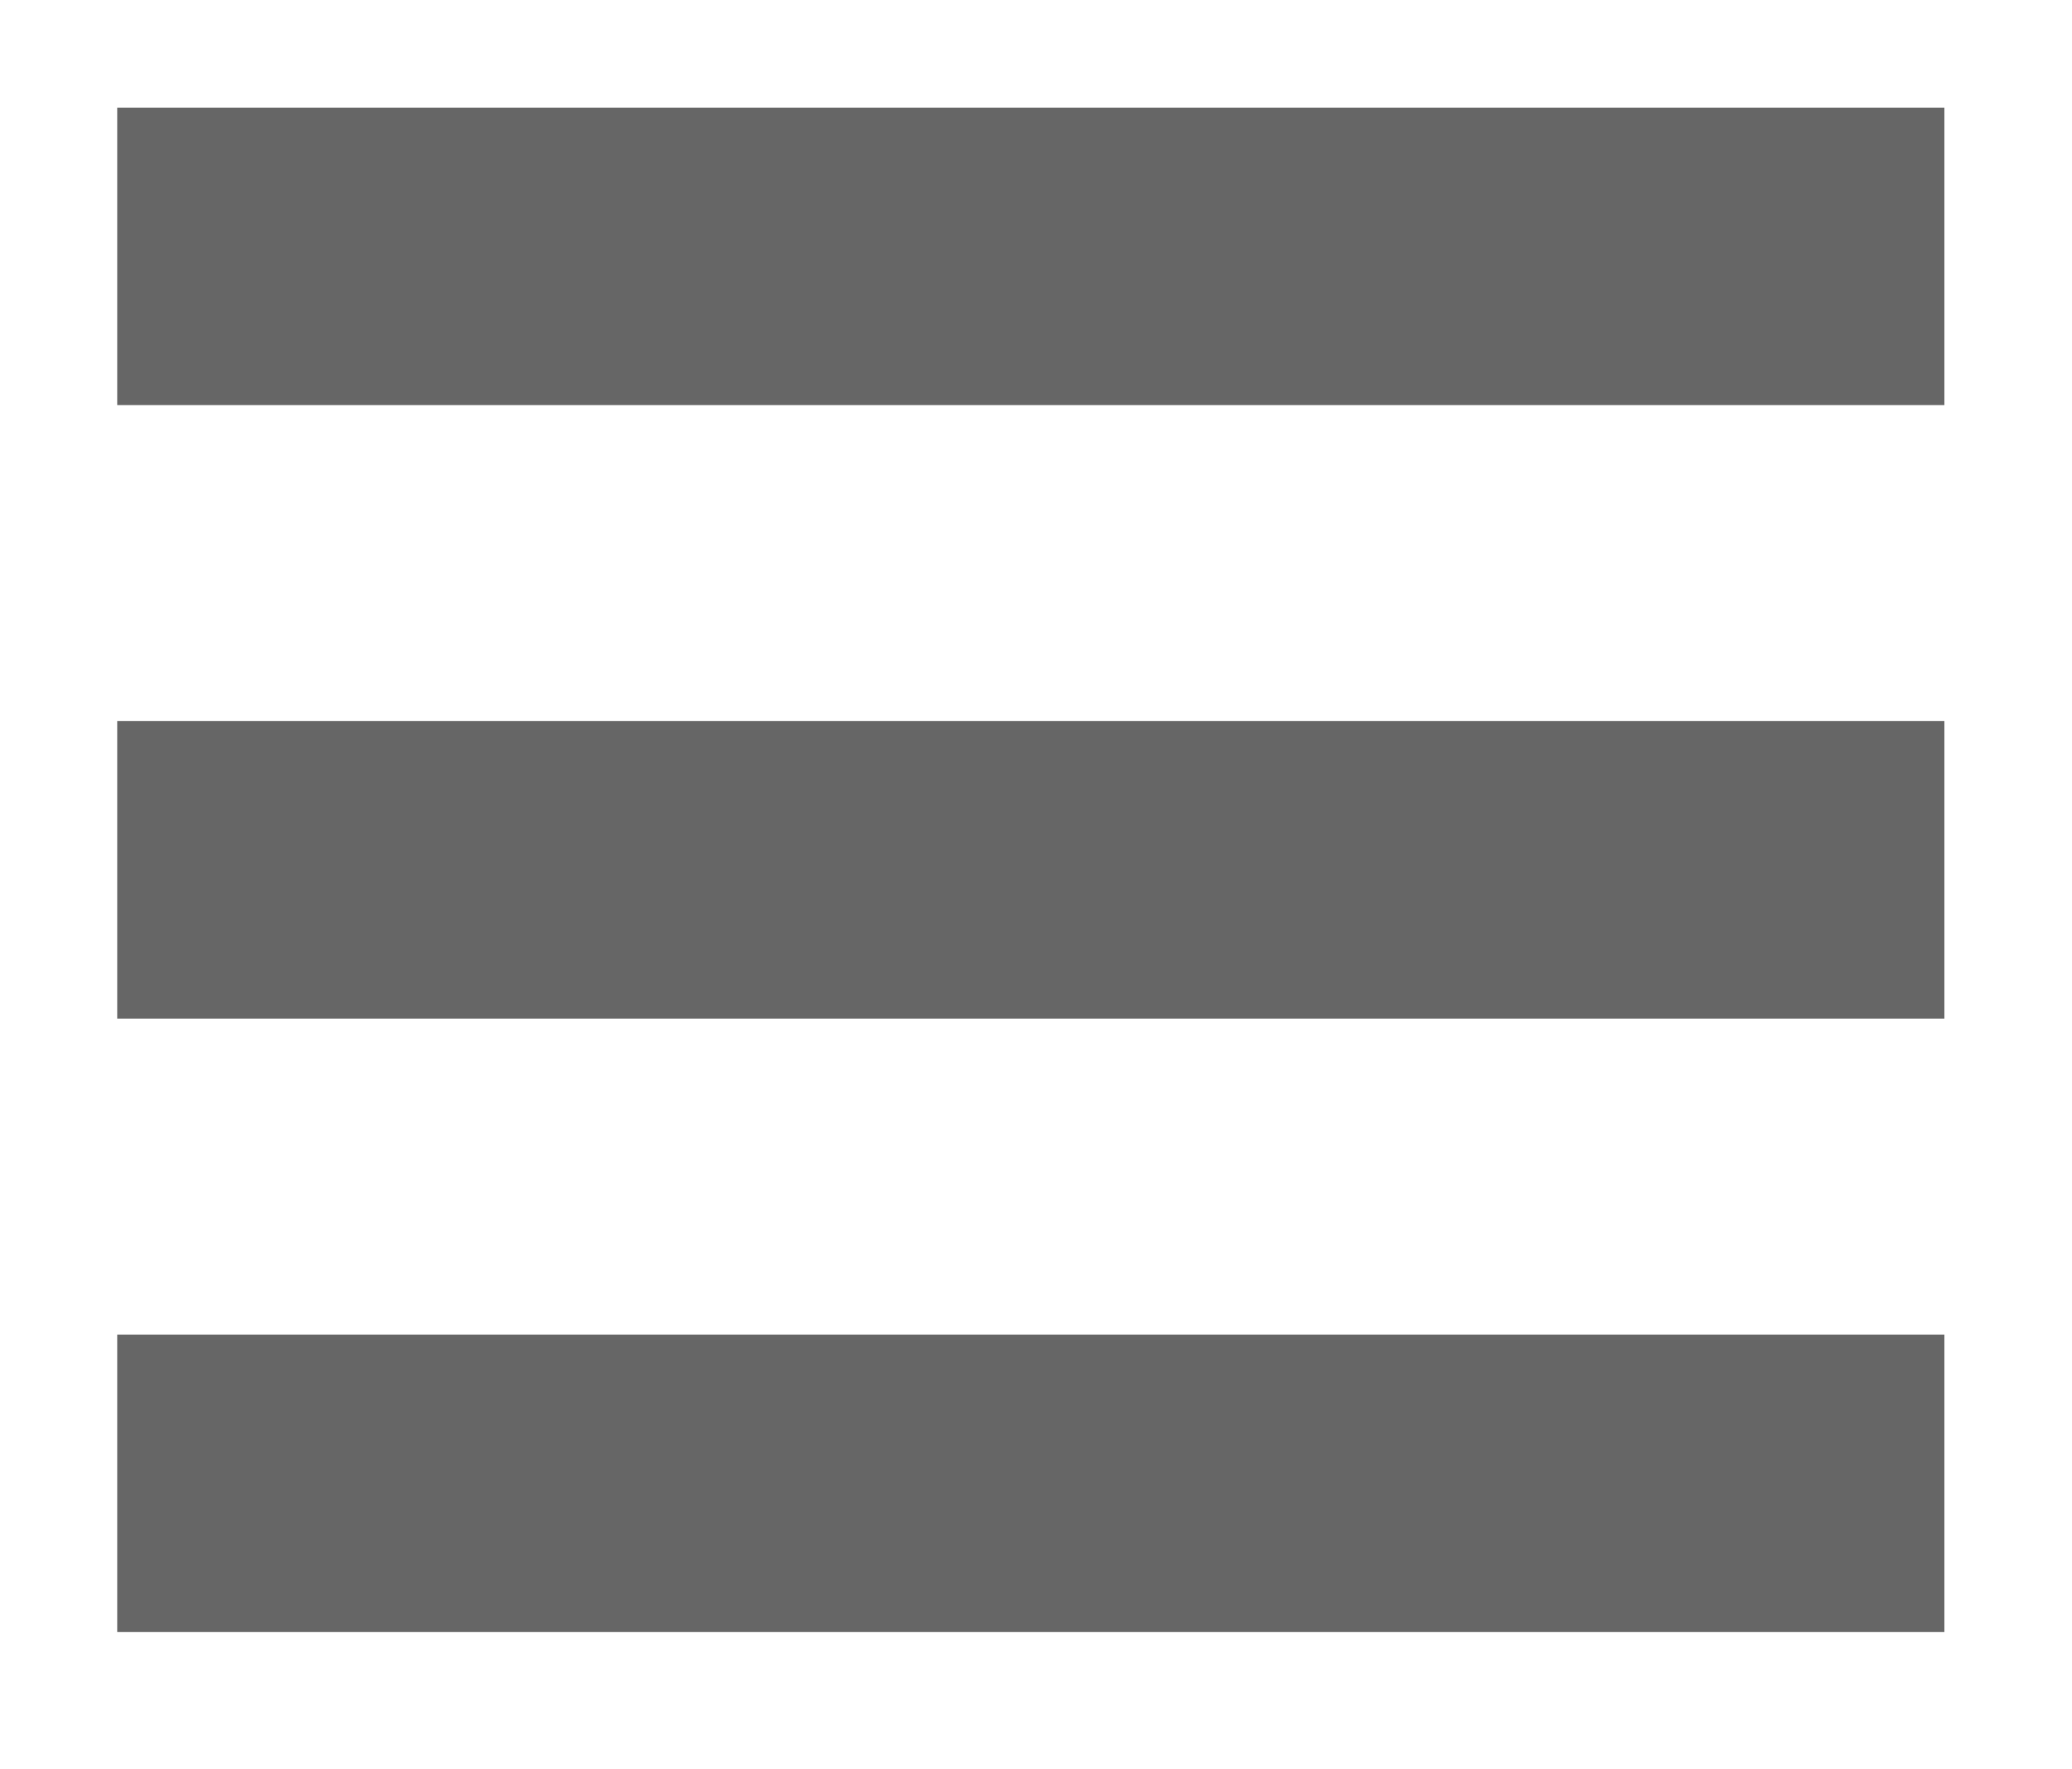
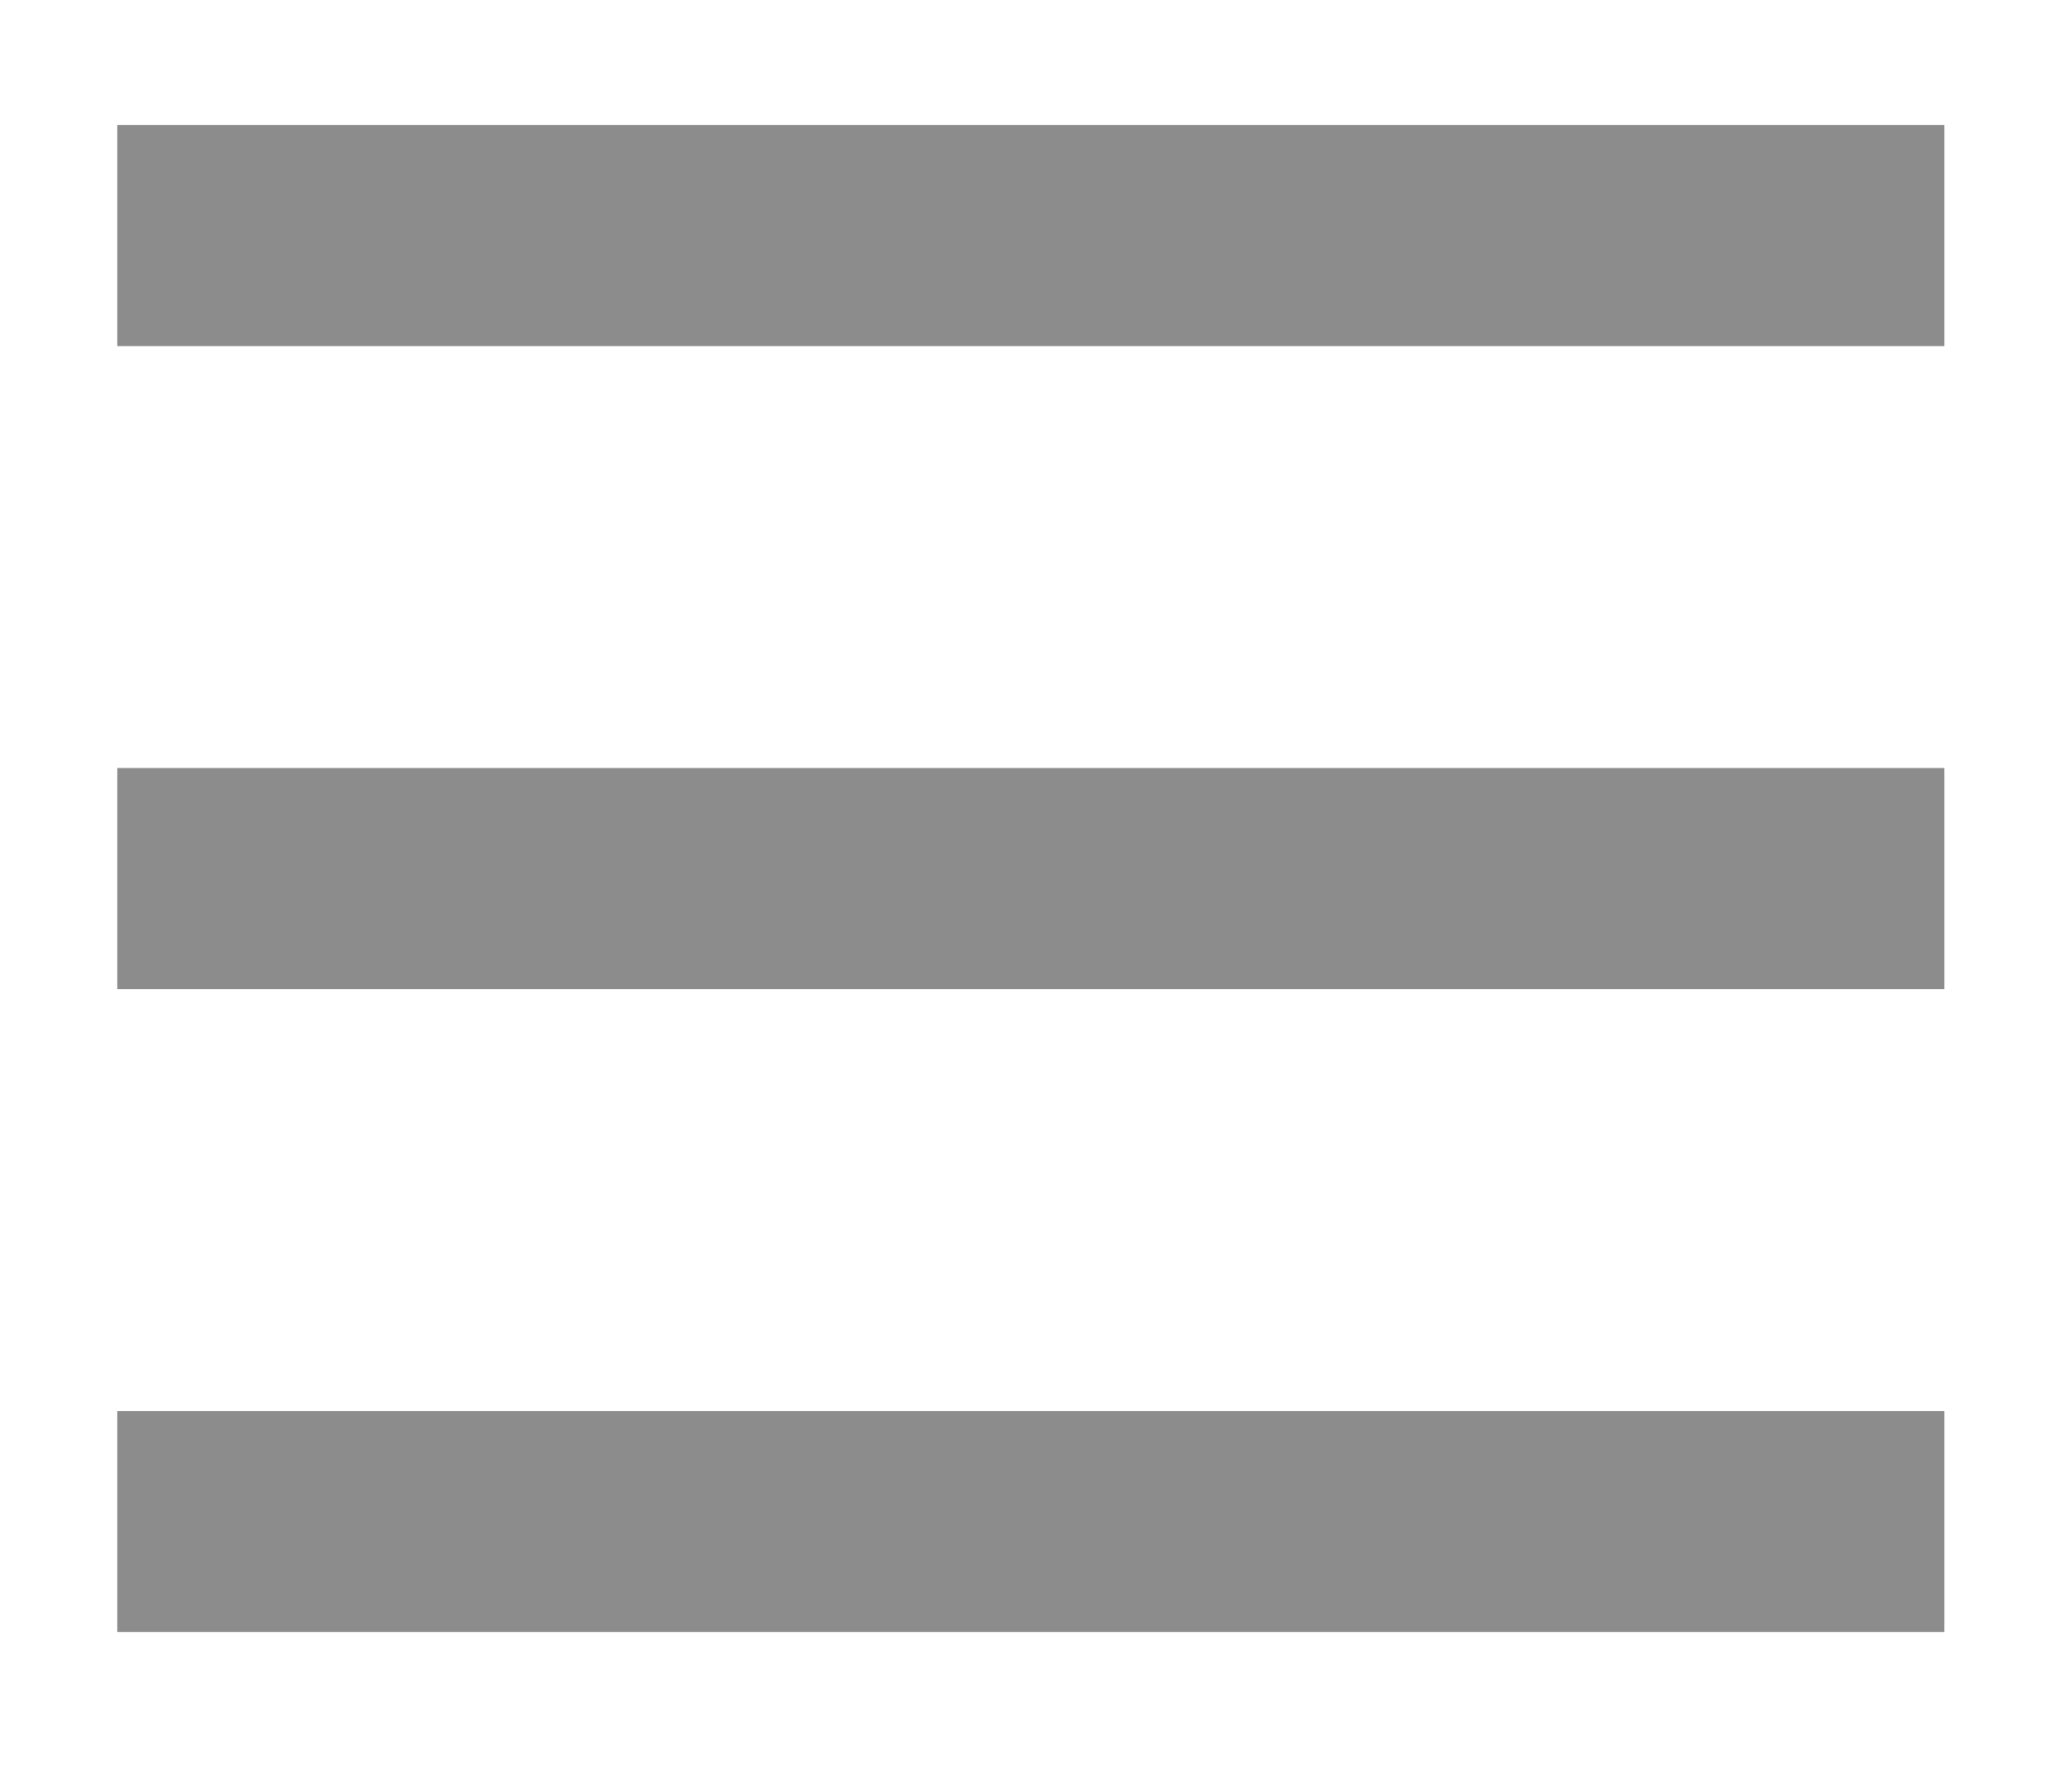
<svg xmlns="http://www.w3.org/2000/svg" width="100%" height="100%" viewBox="0 0 75 64" version="1.1" xml:space="preserve" style="fill-rule:evenodd;clip-rule:evenodd;stroke-linejoin:round;stroke-miterlimit:2;">
  <g>
-     <rect x="4.243" y="26.096" width="66.138" height="10.767" style="fill:rgb(102,102,102);" />
-     <rect x="4.243" y="48.299" width="66.138" height="10.765" style="fill:rgb(102,102,102);" />
-     <rect x="4.243" y="3.895" width="66.138" height="10.766" style="fill:rgb(102,102,102);" />
+     <g transform="matrix(1,0,0,0.743011,0,8.40497)">
+       <rect x="4.243" y="26.096" width="66.138" height="10.767" style="fill:rgb(140,140,140);" />
+     </g>
+     <g transform="matrix(1,0,0,0.743149,0,15.1706)">
+       <rect x="4.243" y="48.299" width="66.138" height="10.765" style="fill:rgb(140,140,140);" />
+     </g>
+     <g transform="matrix(1,0,0,0.74308,0,1.63088)">
+       <rect x="4.243" y="3.895" width="66.138" height="10.766" style="fill:rgb(140,140,140);" />
+     </g>
  </g>
</svg>
